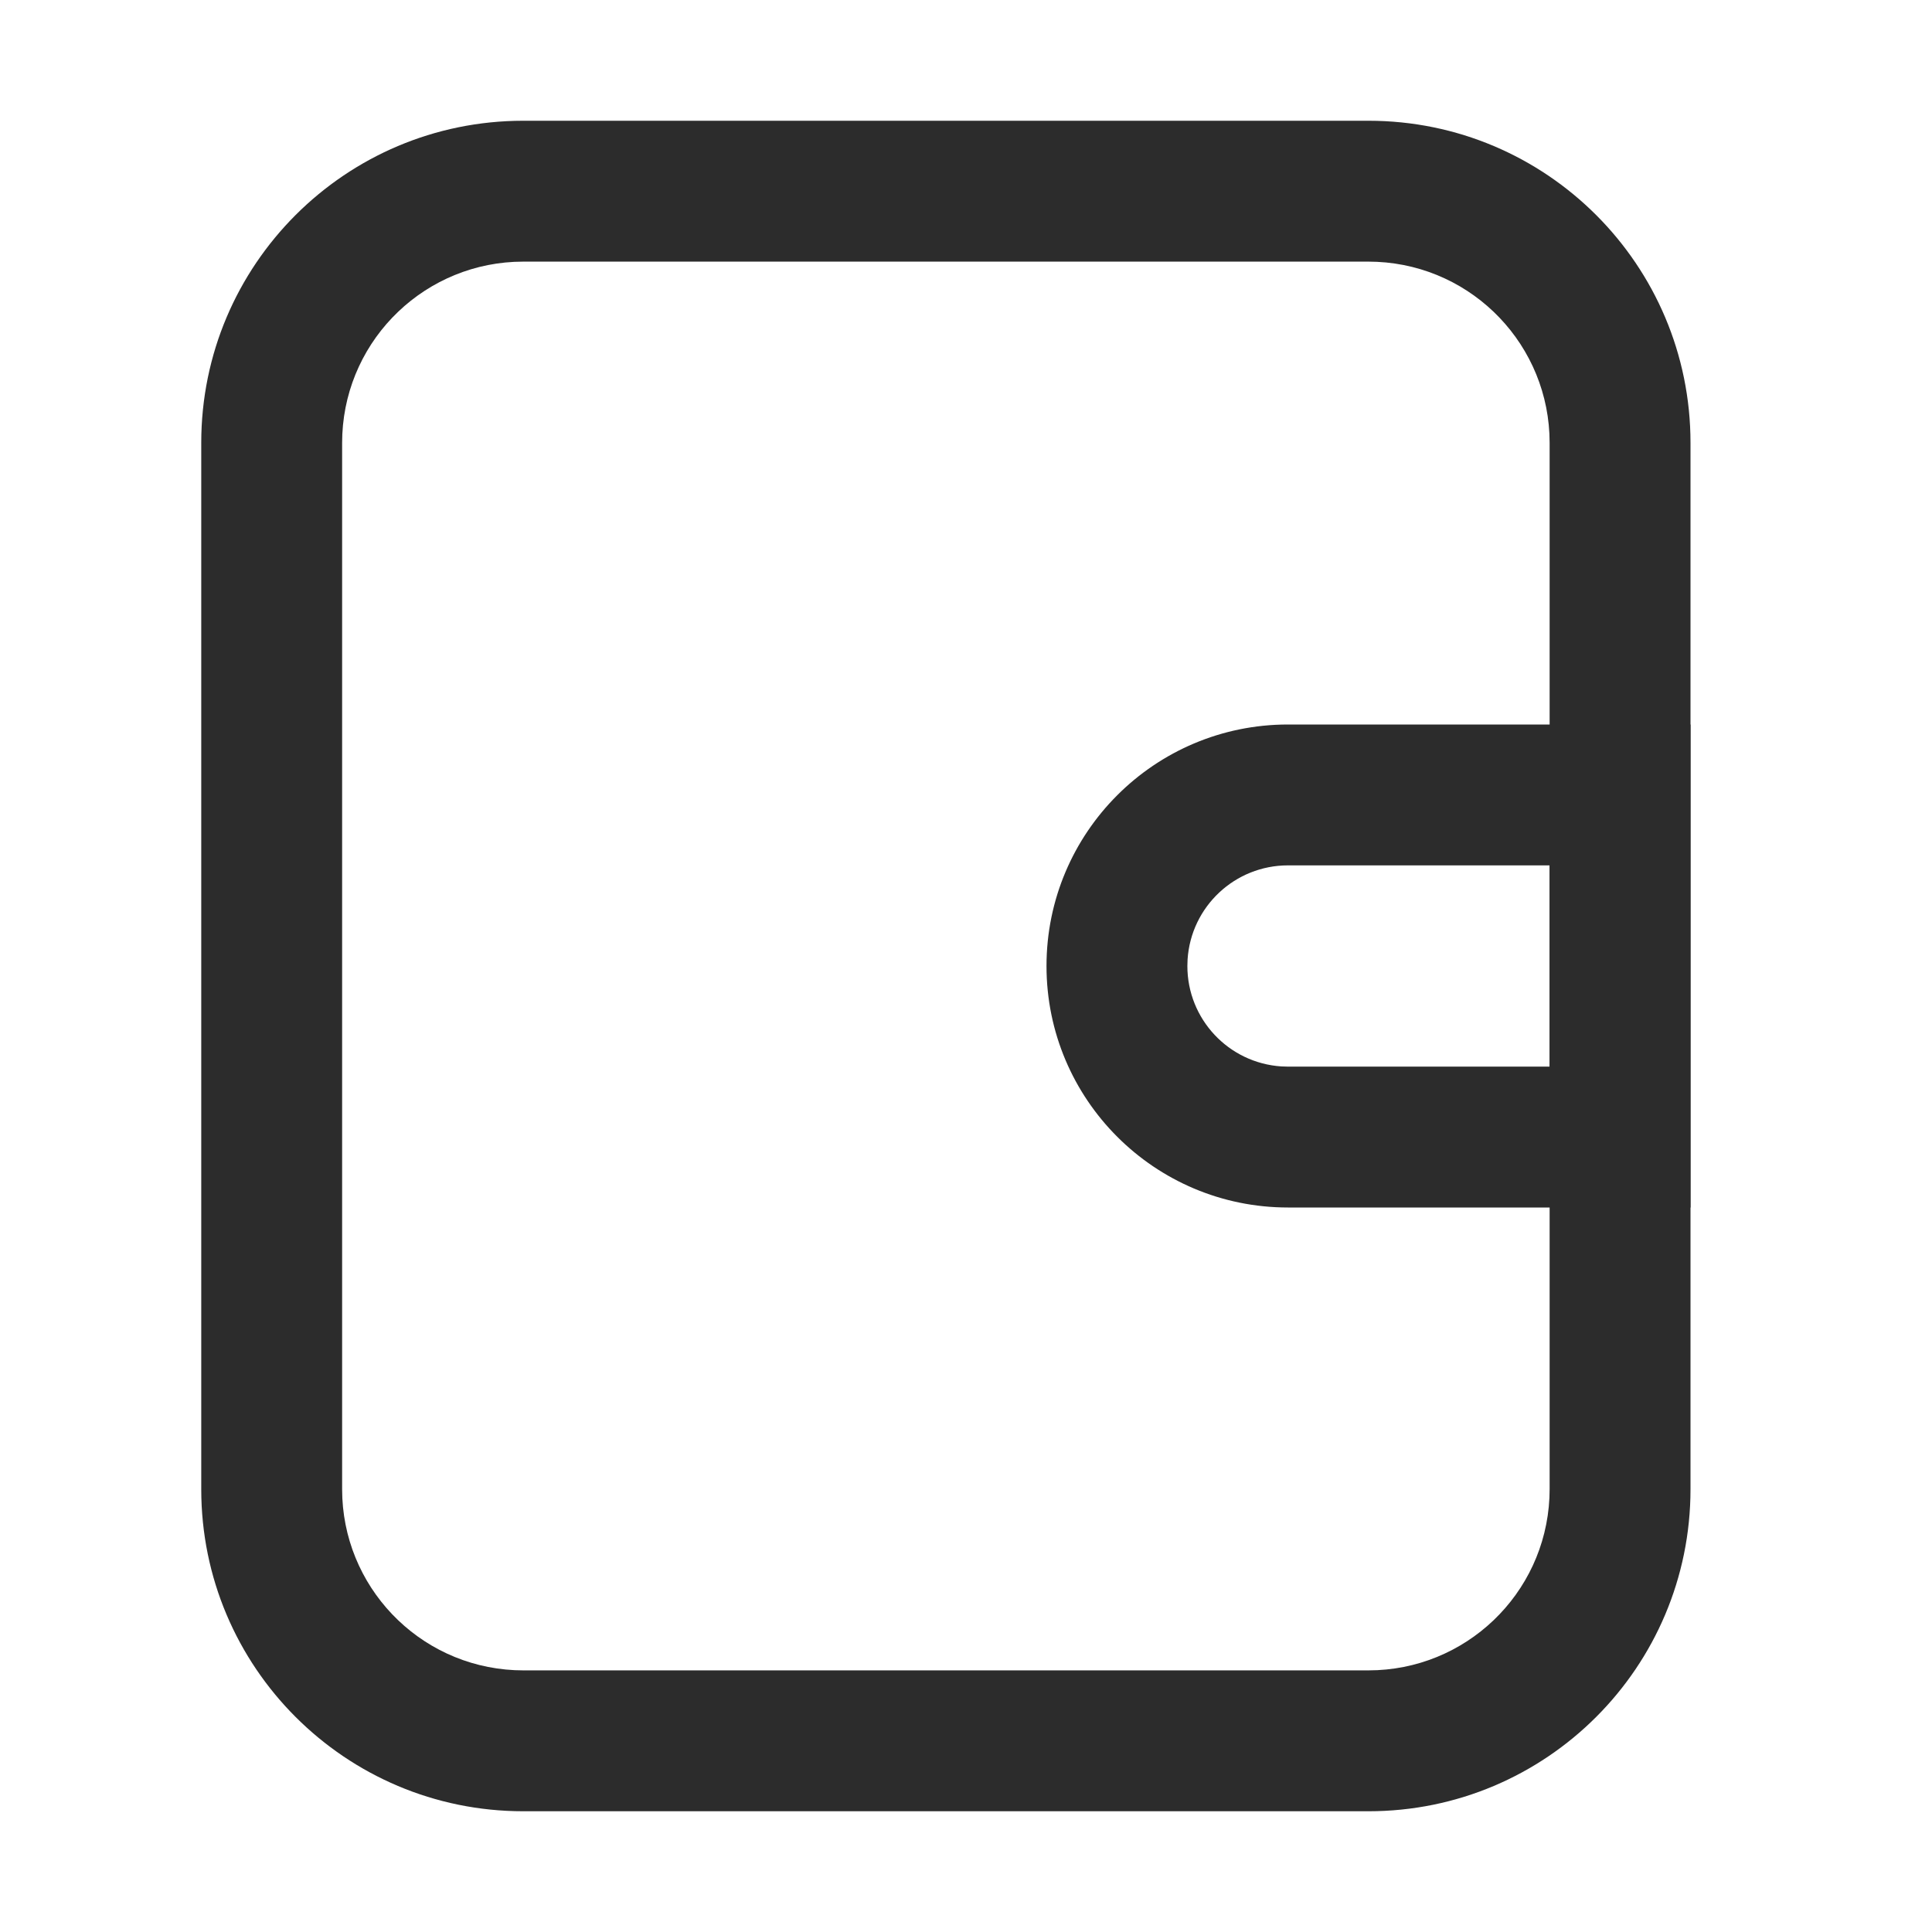
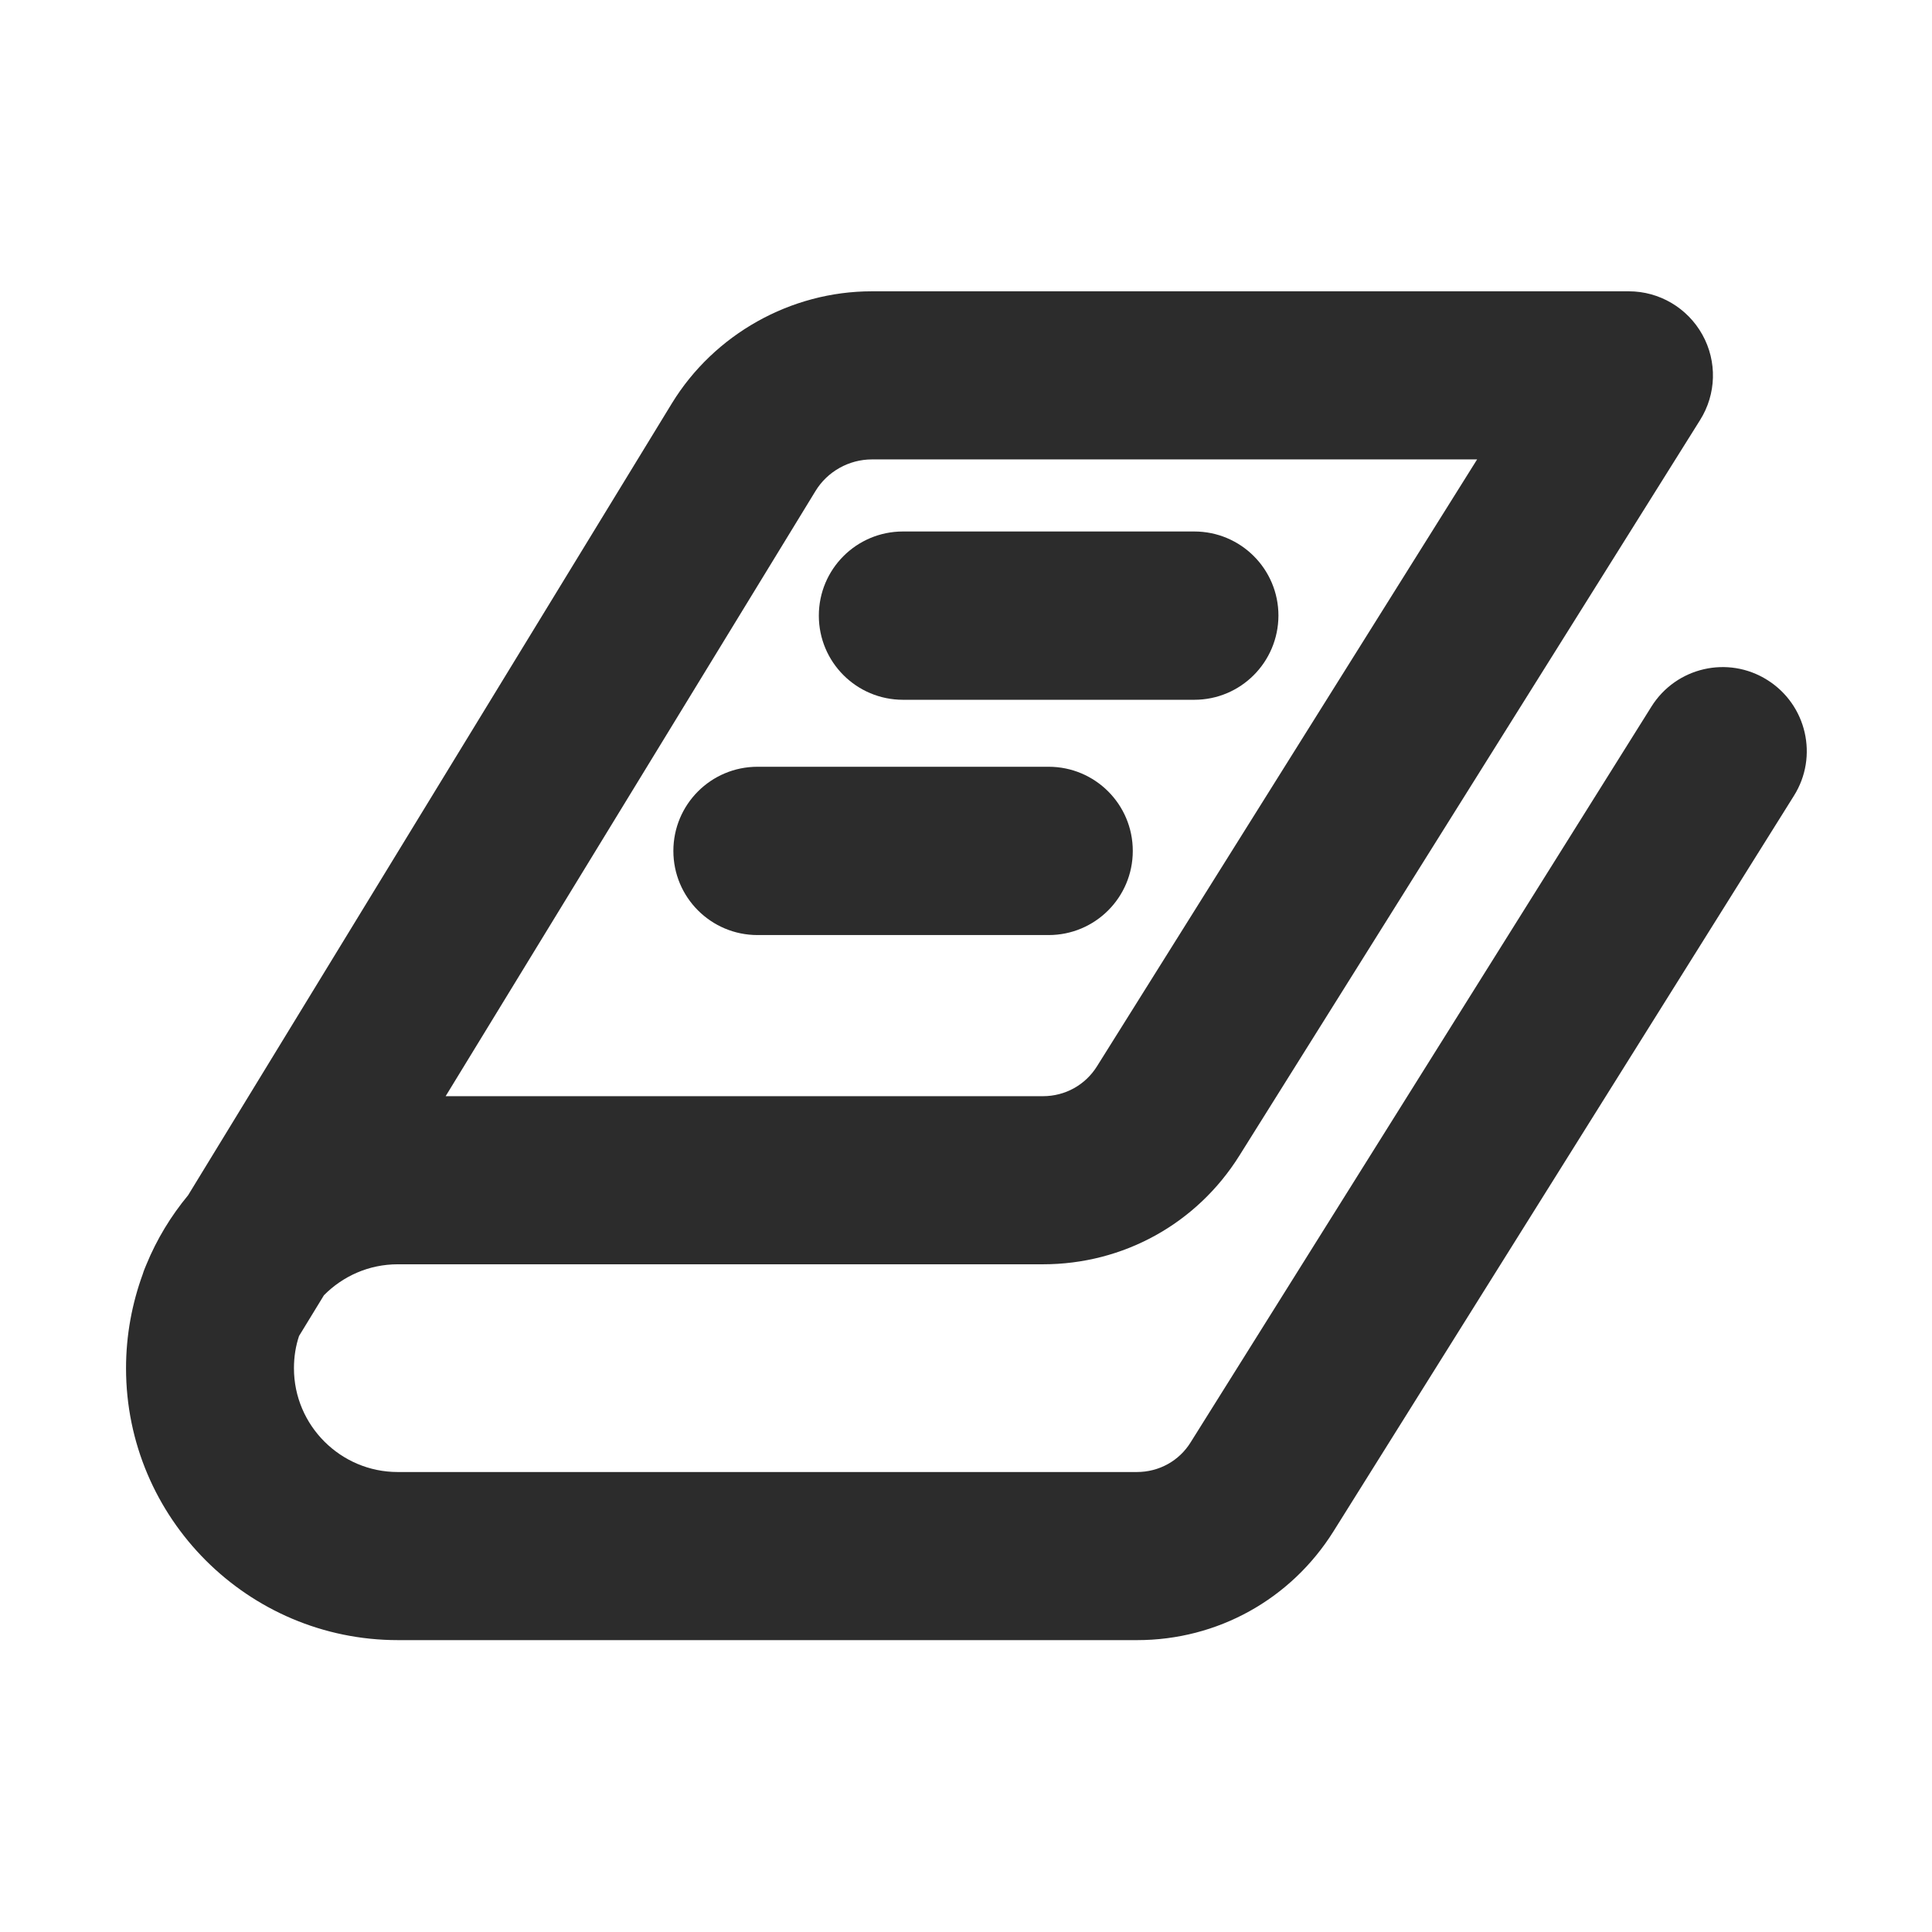
- <svg xmlns="http://www.w3.org/2000/svg" t="1714034425080" class="icon" viewBox="0 0 1024 1024" version="1.1" p-id="33128" width="128" height="128">
-   <path d="M725.333 64a170.667 170.667 0 0 1 170.667 170.667v554.667a170.667 170.667 0 0 1-170.667 170.667H277.333a170.667 170.667 0 0 1-170.667-170.667V234.667a170.667 170.667 0 0 1 170.667-170.667h448z m0 74.667H277.333a96 96 0 0 0-95.893 91.477L181.333 234.667v554.667a96 96 0 0 0 91.477 95.893L277.333 885.333h448a96 96 0 0 0 95.893-91.477L821.333 789.333V234.667a96 96 0 0 0-91.477-95.893L725.333 138.667z" fill="#2c2c2c" p-id="33129" />
-   <path d="M896 384v256H682.667a128 128 0 1 1 0-256h213.333z m-74.667 181.333v-106.667H682.667a53.333 53.333 0 0 0-53.227 49.835L629.333 512a53.333 53.333 0 0 0 49.835 53.227L682.667 565.333h138.667z" fill="#2c2c2c" p-id="33130" />
+ <svg xmlns="http://www.w3.org/2000/svg" t="1714034182728" class="icon" viewBox="0 0 1024 1024" version="1.1" p-id="30100" width="128" height="128">
+   <path d="M602.7 869.3H210.9c-79.5 0-144.1-64.7-144.1-144.1 0-17.6 3.2-34.4 8.9-50 0.5-1.7 1.2-3.3 1.9-5 5.5-13.4 13-25.7 22.1-36.7l256.4-419.7c22.4-36.6 63-59.4 105.9-59.4h401.3c16.2 0 31.1 8.8 39 23 7.9 14.2 7.4 31.5-1.2 45.2L656.9 612.5c-22.6 36.1-61.5 57.6-104.1 57.6h-342c-15.3 0-29.1 6.3-39.1 16.4l-13.2 21.6c-1.8 5.4-2.7 11.1-2.7 17.1 0 30.3 24.7 55 55 55h391.8c11.7 0 22.4-5.9 28.5-15.8l244.2-389.9c13.1-20.9 40.6-27.2 61.4-14.1 20.9 13.1 27.2 40.6 14.1 61.4l-244 389.8c-22.6 36.1-61.5 57.7-104.1 57.7zM236.2 581h316.6c11.7 0 22.4-5.9 28.6-15.8l201.5-321.7H462.1c-12.1 0-23.6 6.4-29.9 16.8L236.2 581z" fill="#2c2c2c" p-id="30101" />
+   <path d="M633 370.9H478.6c-24.6 0-44.6-19.9-44.6-44.6 0-24.6 19.9-44.6 44.6-44.6H633c24.6 0 44.6 19.9 44.6 44.6-0.1 24.7-20 44.6-44.6 44.6zM555.8 495.6H401.5c-24.6 0-44.6-19.9-44.6-44.6 0-24.6 19.9-44.6 44.6-44.6h154.3c24.6 0 44.6 19.9 44.6 44.6 0 24.7-20 44.6-44.6 44.6z" fill="#2c2c2c" p-id="30102" />
</svg>
